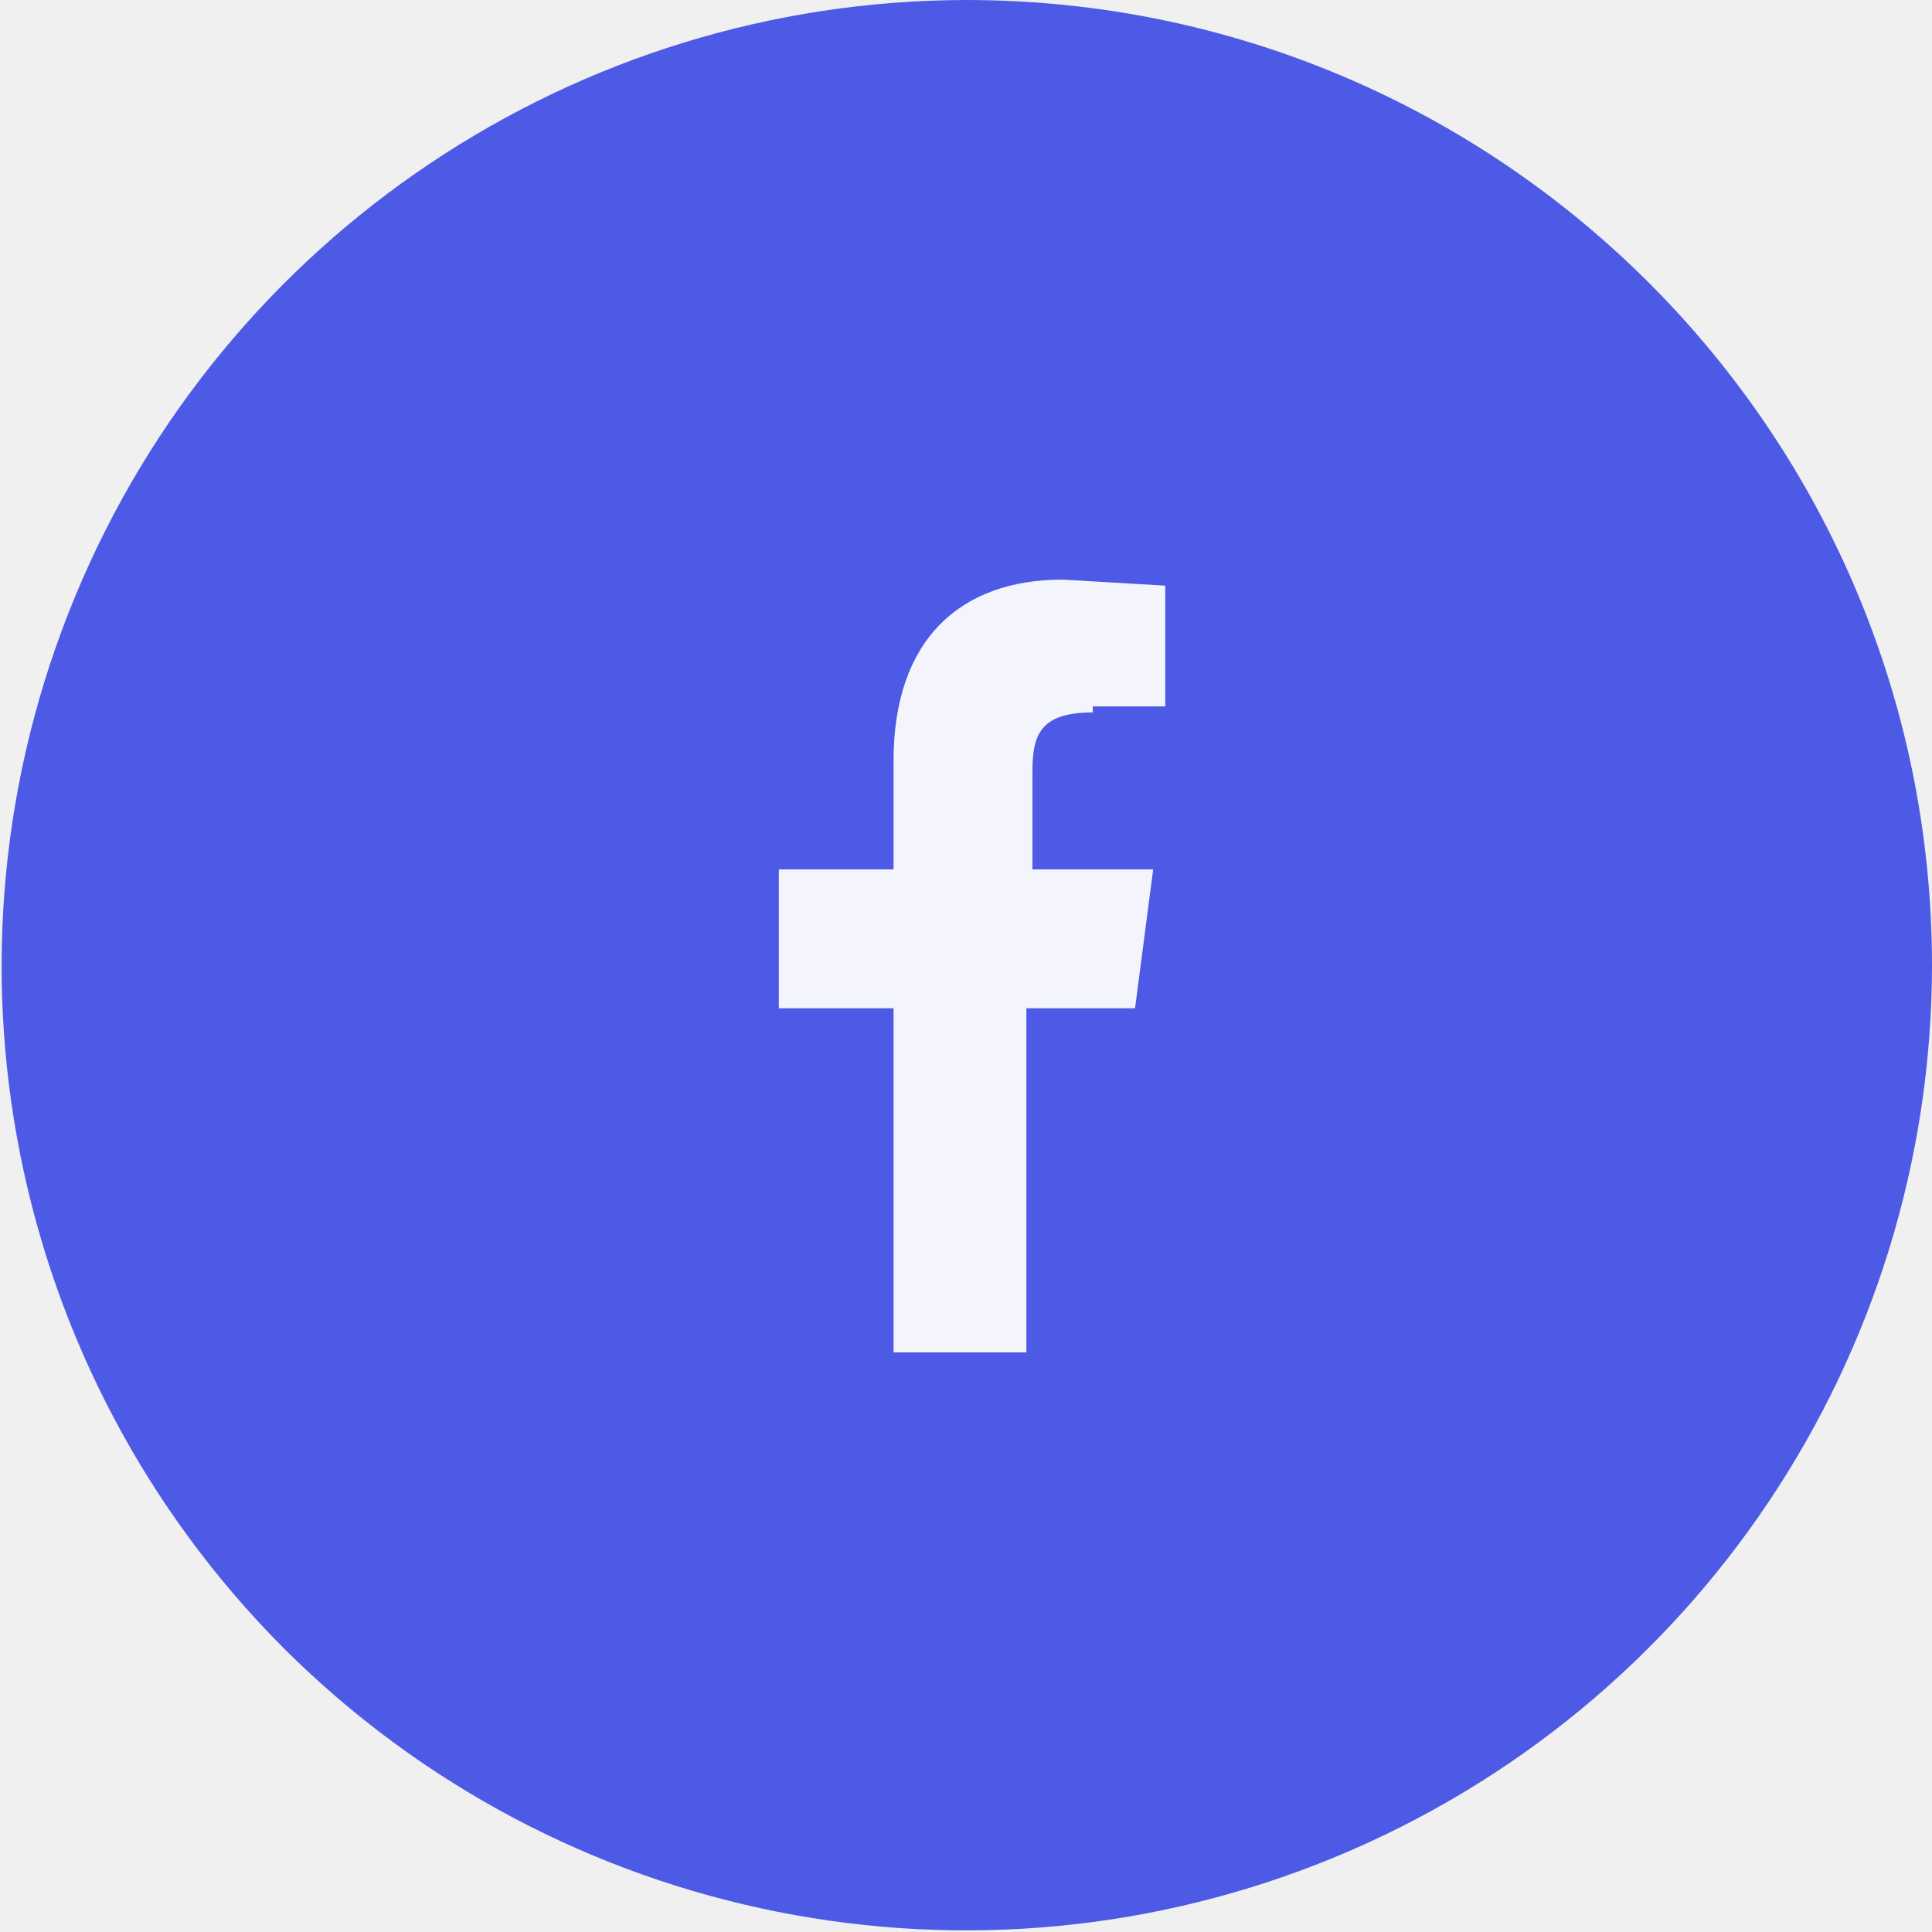
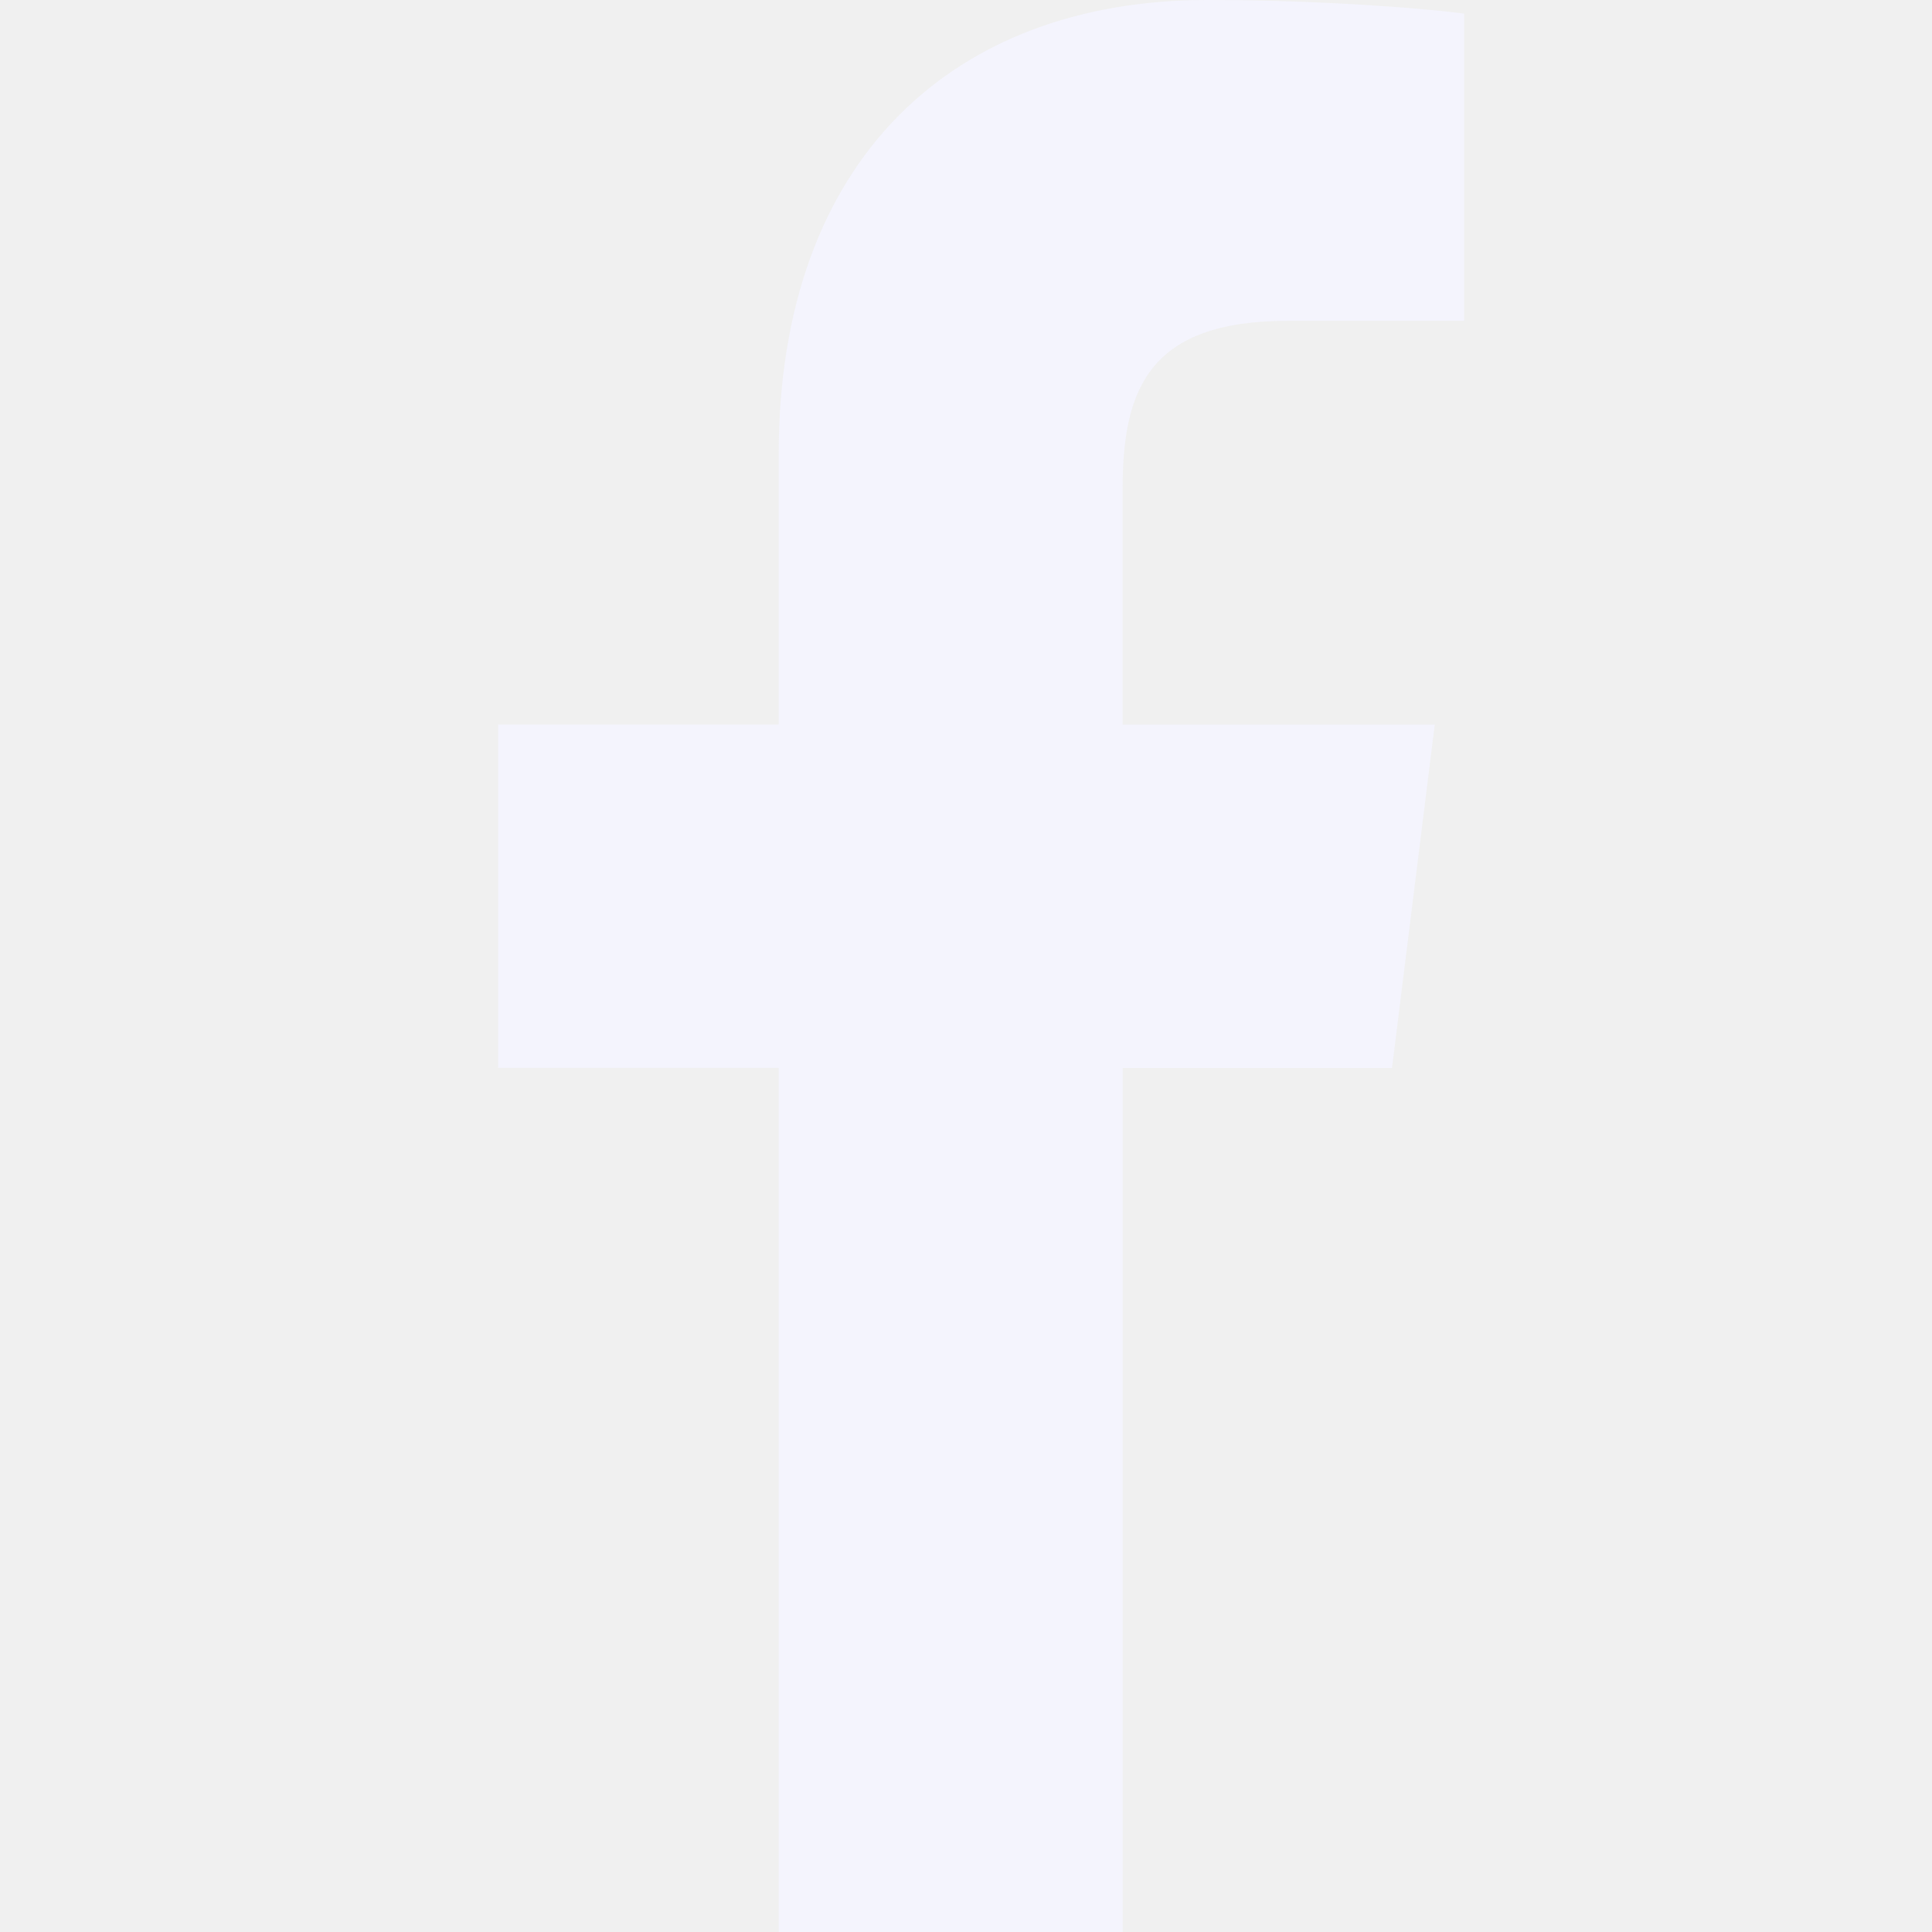
- <svg xmlns="http://www.w3.org/2000/svg" width="32" height="32">
-   <path fill="#4d5ae5" d="M32 16A16 16 0 0 1 4.7 27.3 16 16 0 0 1 16 0a16 16 0 0 1 16 16z" />
-   <path fill="#f4f4fd" d="M18.1 11.7h1.2v-2l-1.7-.1c-1.7 0-2.8 1-2.8 3v1.8h-1.9v2.3h1.9v5.7H17v-5.7h1.8l.3-2.3h-2v-1.6c0-.6.1-1 1-1z" />
+ <svg xmlns="http://www.w3.org/2000/svg" width="16" height="16" viewBox="0 0 16 16" fill="none">
+   <g clip-path="url(#clip0_731725_425)">
+     <path d="M10.665 2.657H12.125V0.113C11.873 0.078 11.007 -6.10352e-05 9.997 -6.10352e-05C7.891 -6.10352e-05 6.449 1.325 6.449 3.759V6H4.125V8.844H6.449V16H9.298V8.845H11.528L11.882 6.001H9.297V4.041C9.298 3.219 9.519 2.657 10.665 2.657Z" fill="#F4F4FD" />
+   </g>
+   <defs>
+     <clipPath id="clip0_731725_425">
+       <rect width="16" height="16" fill="white" />
+     </clipPath>
+   </defs>
</svg>
